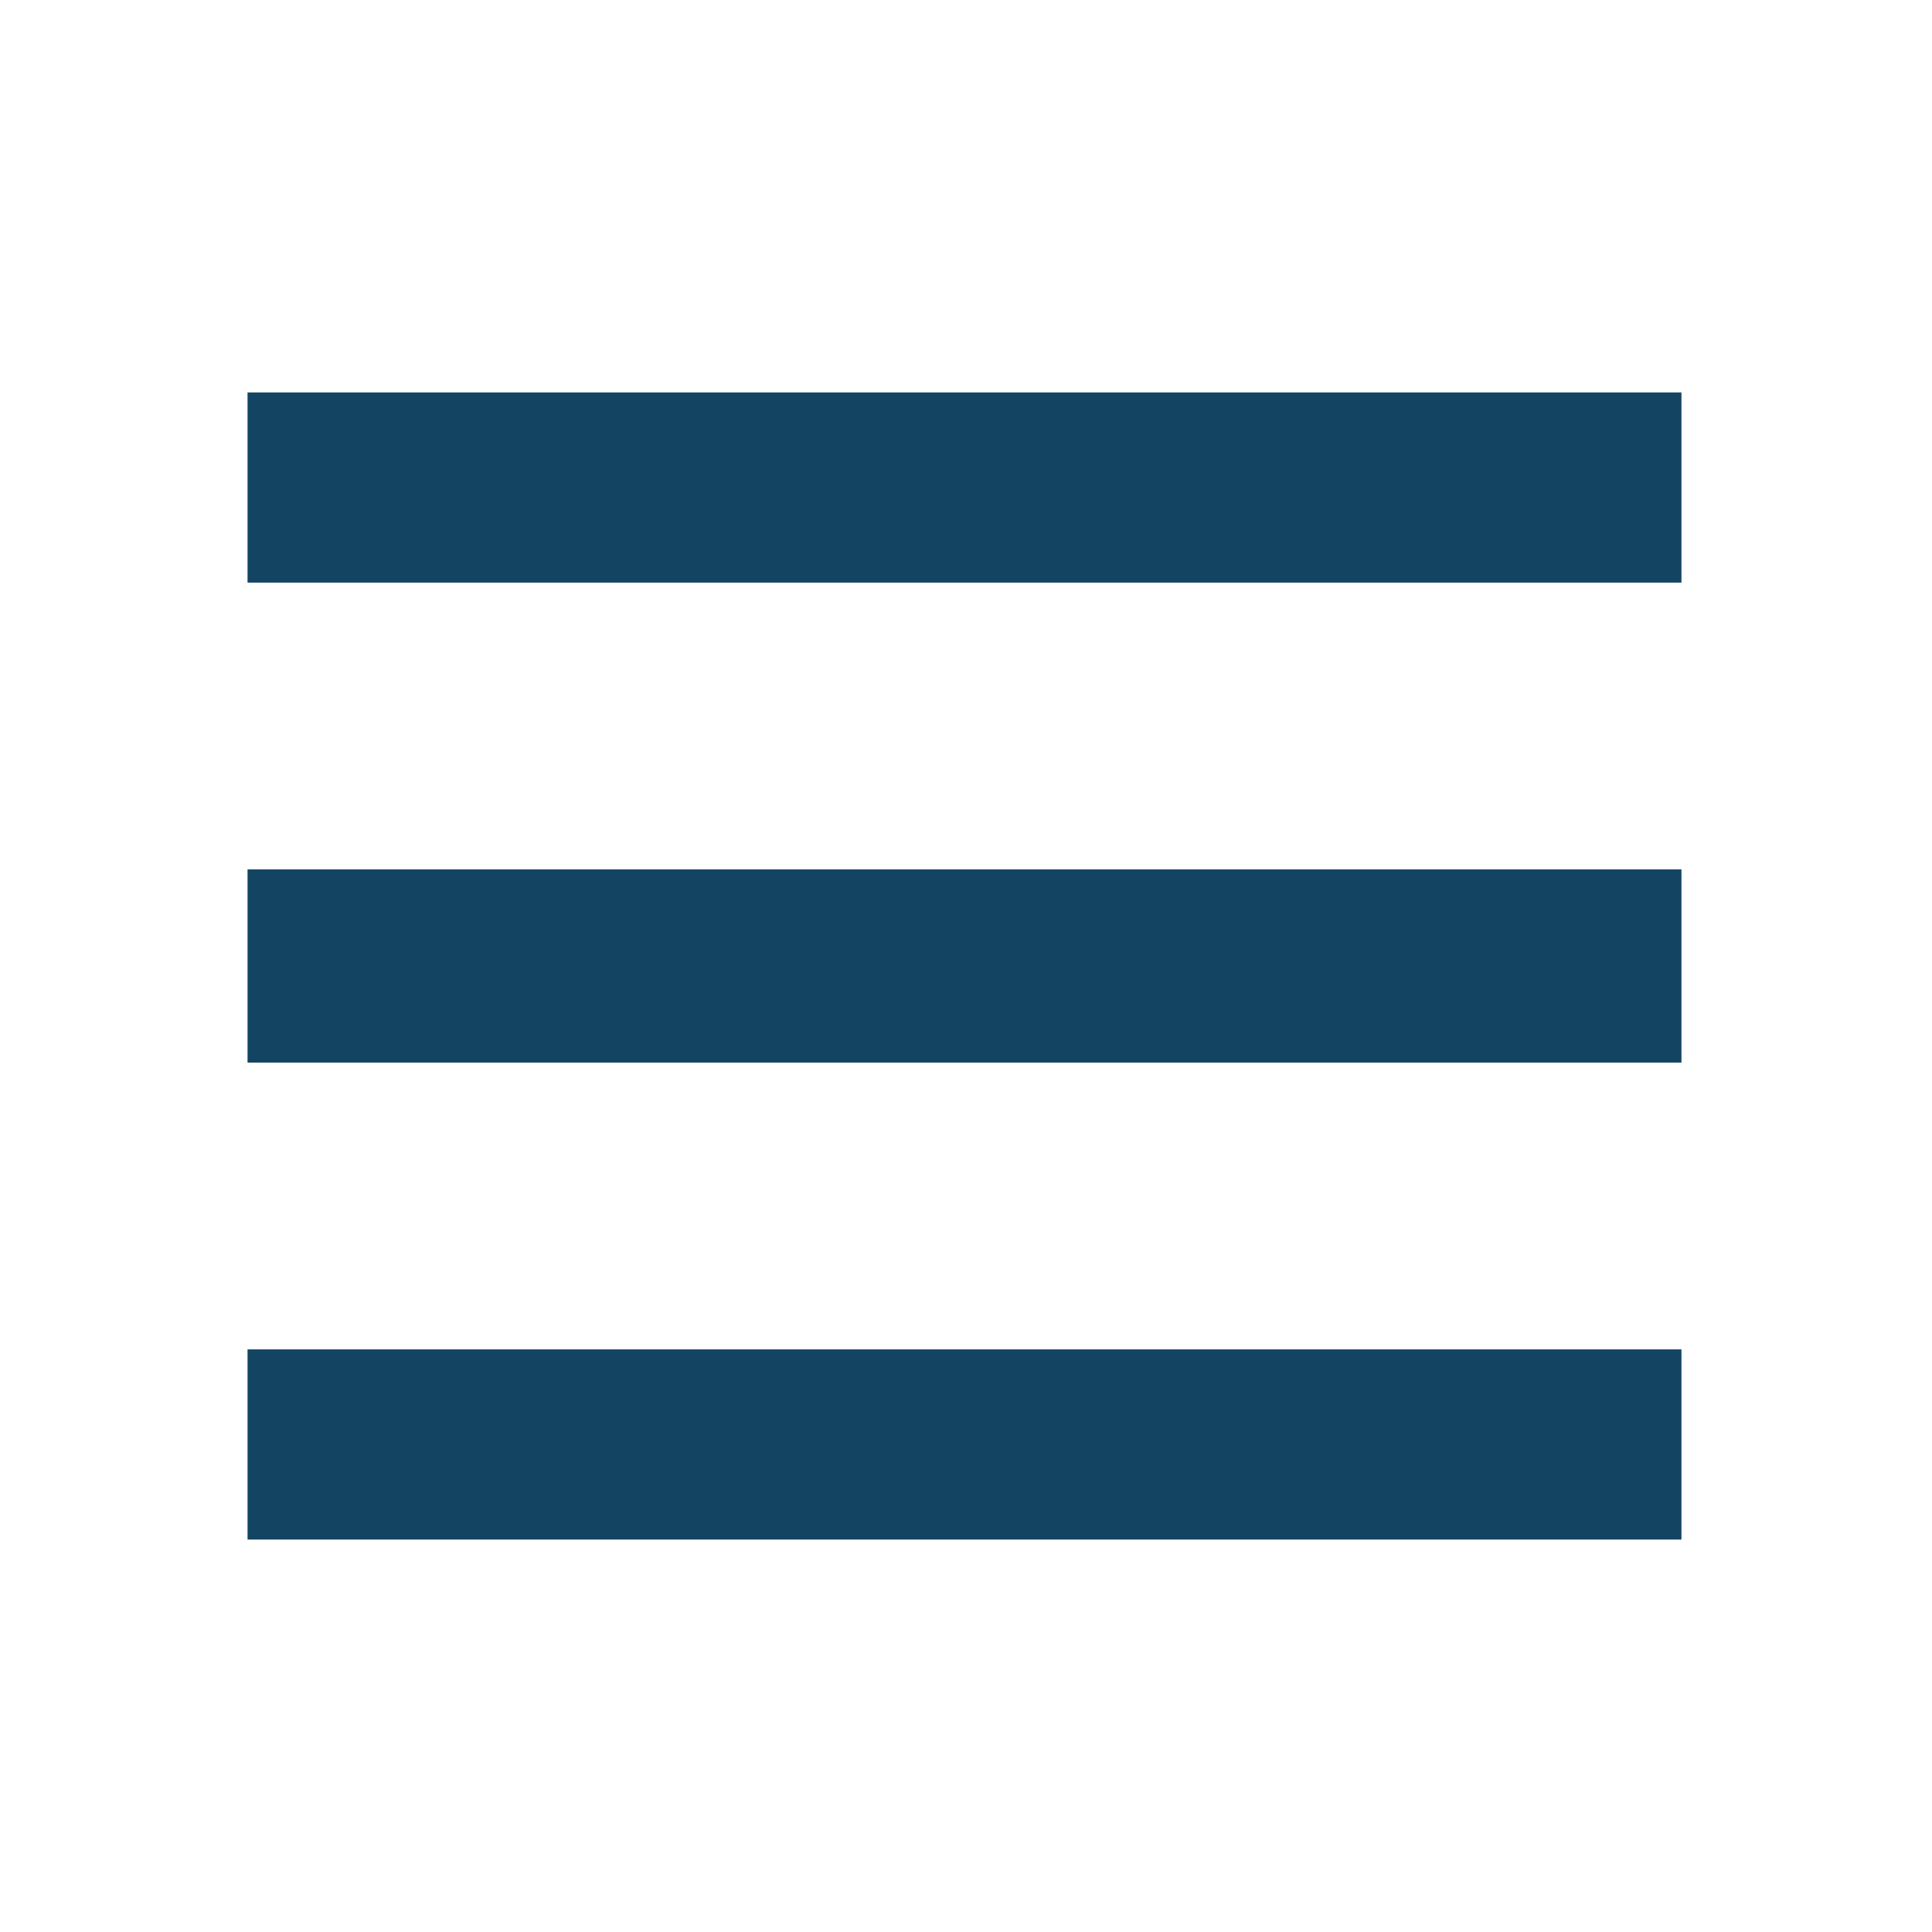
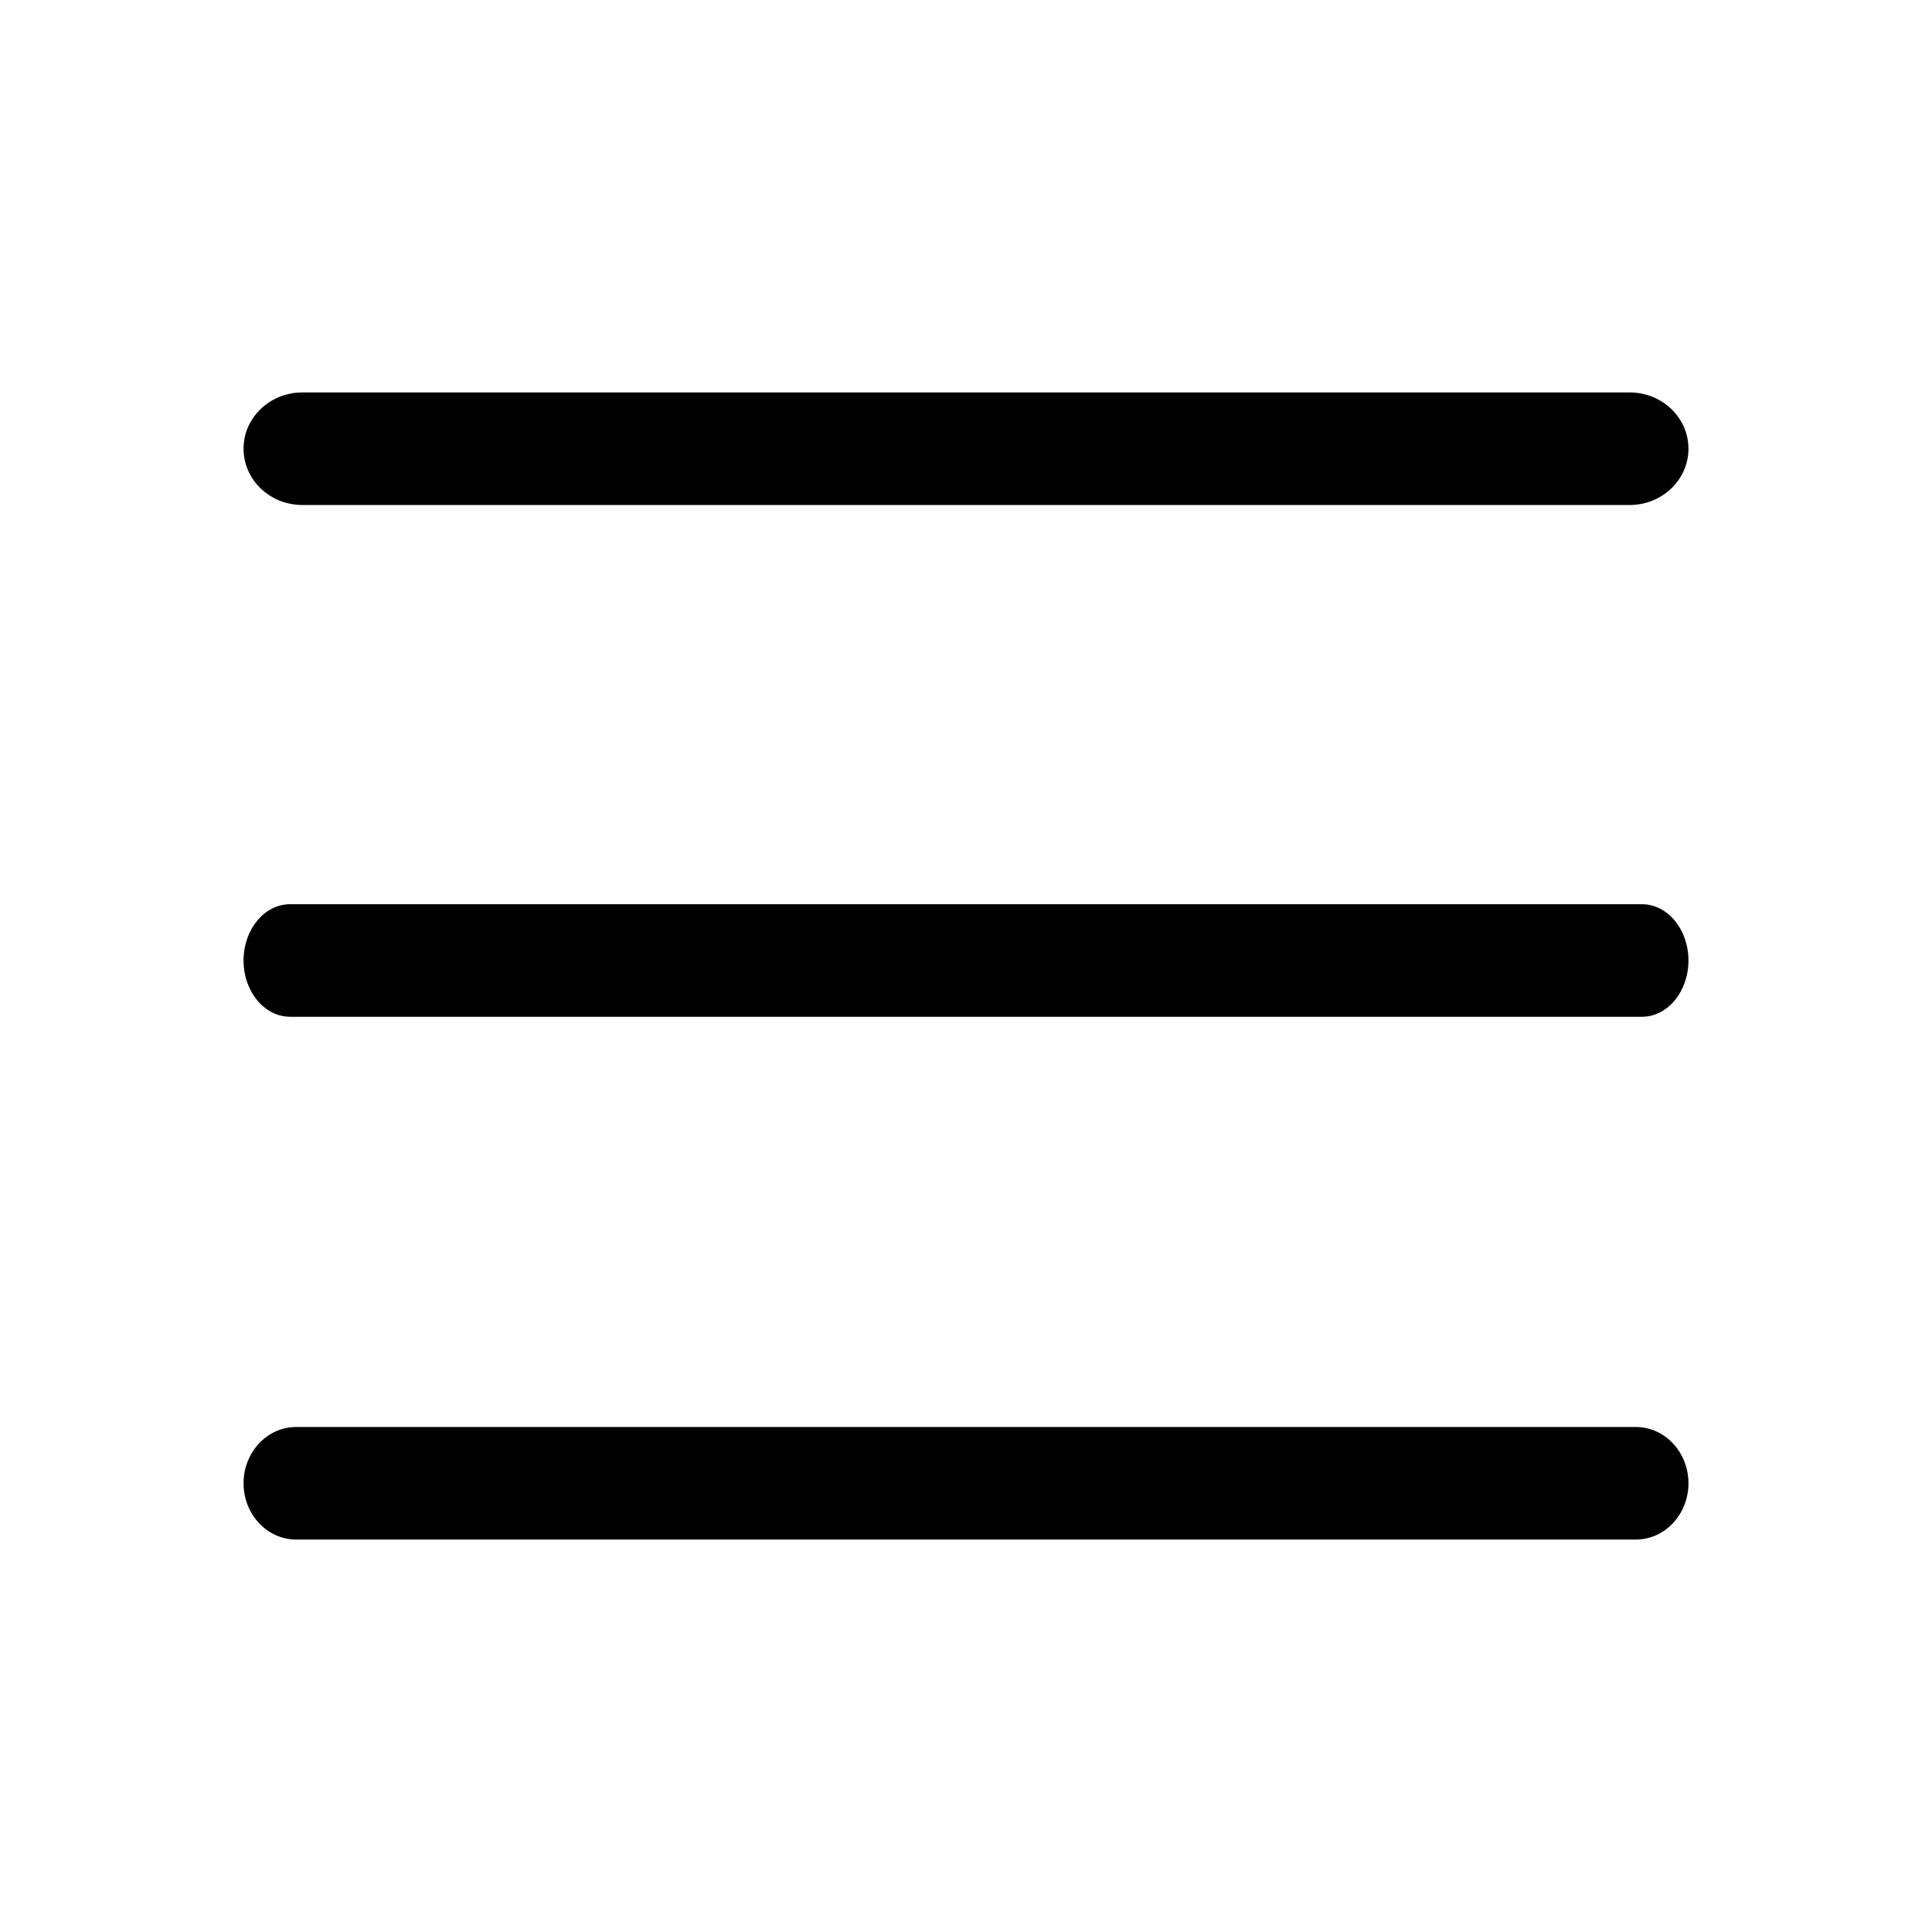
<svg xmlns="http://www.w3.org/2000/svg" id="Layer_1" style="enable-background:new 0 0 64 64;" version="1.1" viewBox="0 0 64 64" xml:space="preserve">
-   <style type="text/css">
+   <defs id="defs13" />
+   <style type="text/css" id="style2">
	.st0{fill:#134563;}
</style>
-   <g>
-     <g id="Navicon" transform="translate(330, 232)">
-       <polygon class="st0" id="Fill-19" points="-321.8,-219 -274.3,-219 -274.3,-212.7 -321.8,-212.7    " />
-       <polygon class="st0" id="Fill-20" points="-321.8,-203.2 -274.3,-203.2 -274.3,-196.8 -321.8,-196.8    " />
-       <polygon class="st0" id="Fill-21" points="-321.8,-187.3 -274.3,-187.3 -274.3,-181 -321.8,-181    " />
+   <g id="g8" style="fill:#000000">
+     <g id="g845" transform="translate(0.232204)">
+       <rect ry="1.864" rx="1.949" y="13" x="7.836" height="3.729" width="47.864" id="rect834" style="fill:#000000;fill-opacity:1;stroke:none;stroke-opacity:1" />
+       <rect style="fill:#000000;fill-opacity:1;stroke:none;stroke-opacity:1" id="rect836" width="47.864" height="3.729" x="7.836" y="29.953" rx="1.542" ry="1.864" />
+       <rect ry="1.864" rx="1.746" y="47.271" x="7.836" height="3.729" width="47.864" id="rect840" style="fill:#000000;fill-opacity:1;stroke:none;stroke-opacity:1" />
    </g>
  </g>
</svg>
